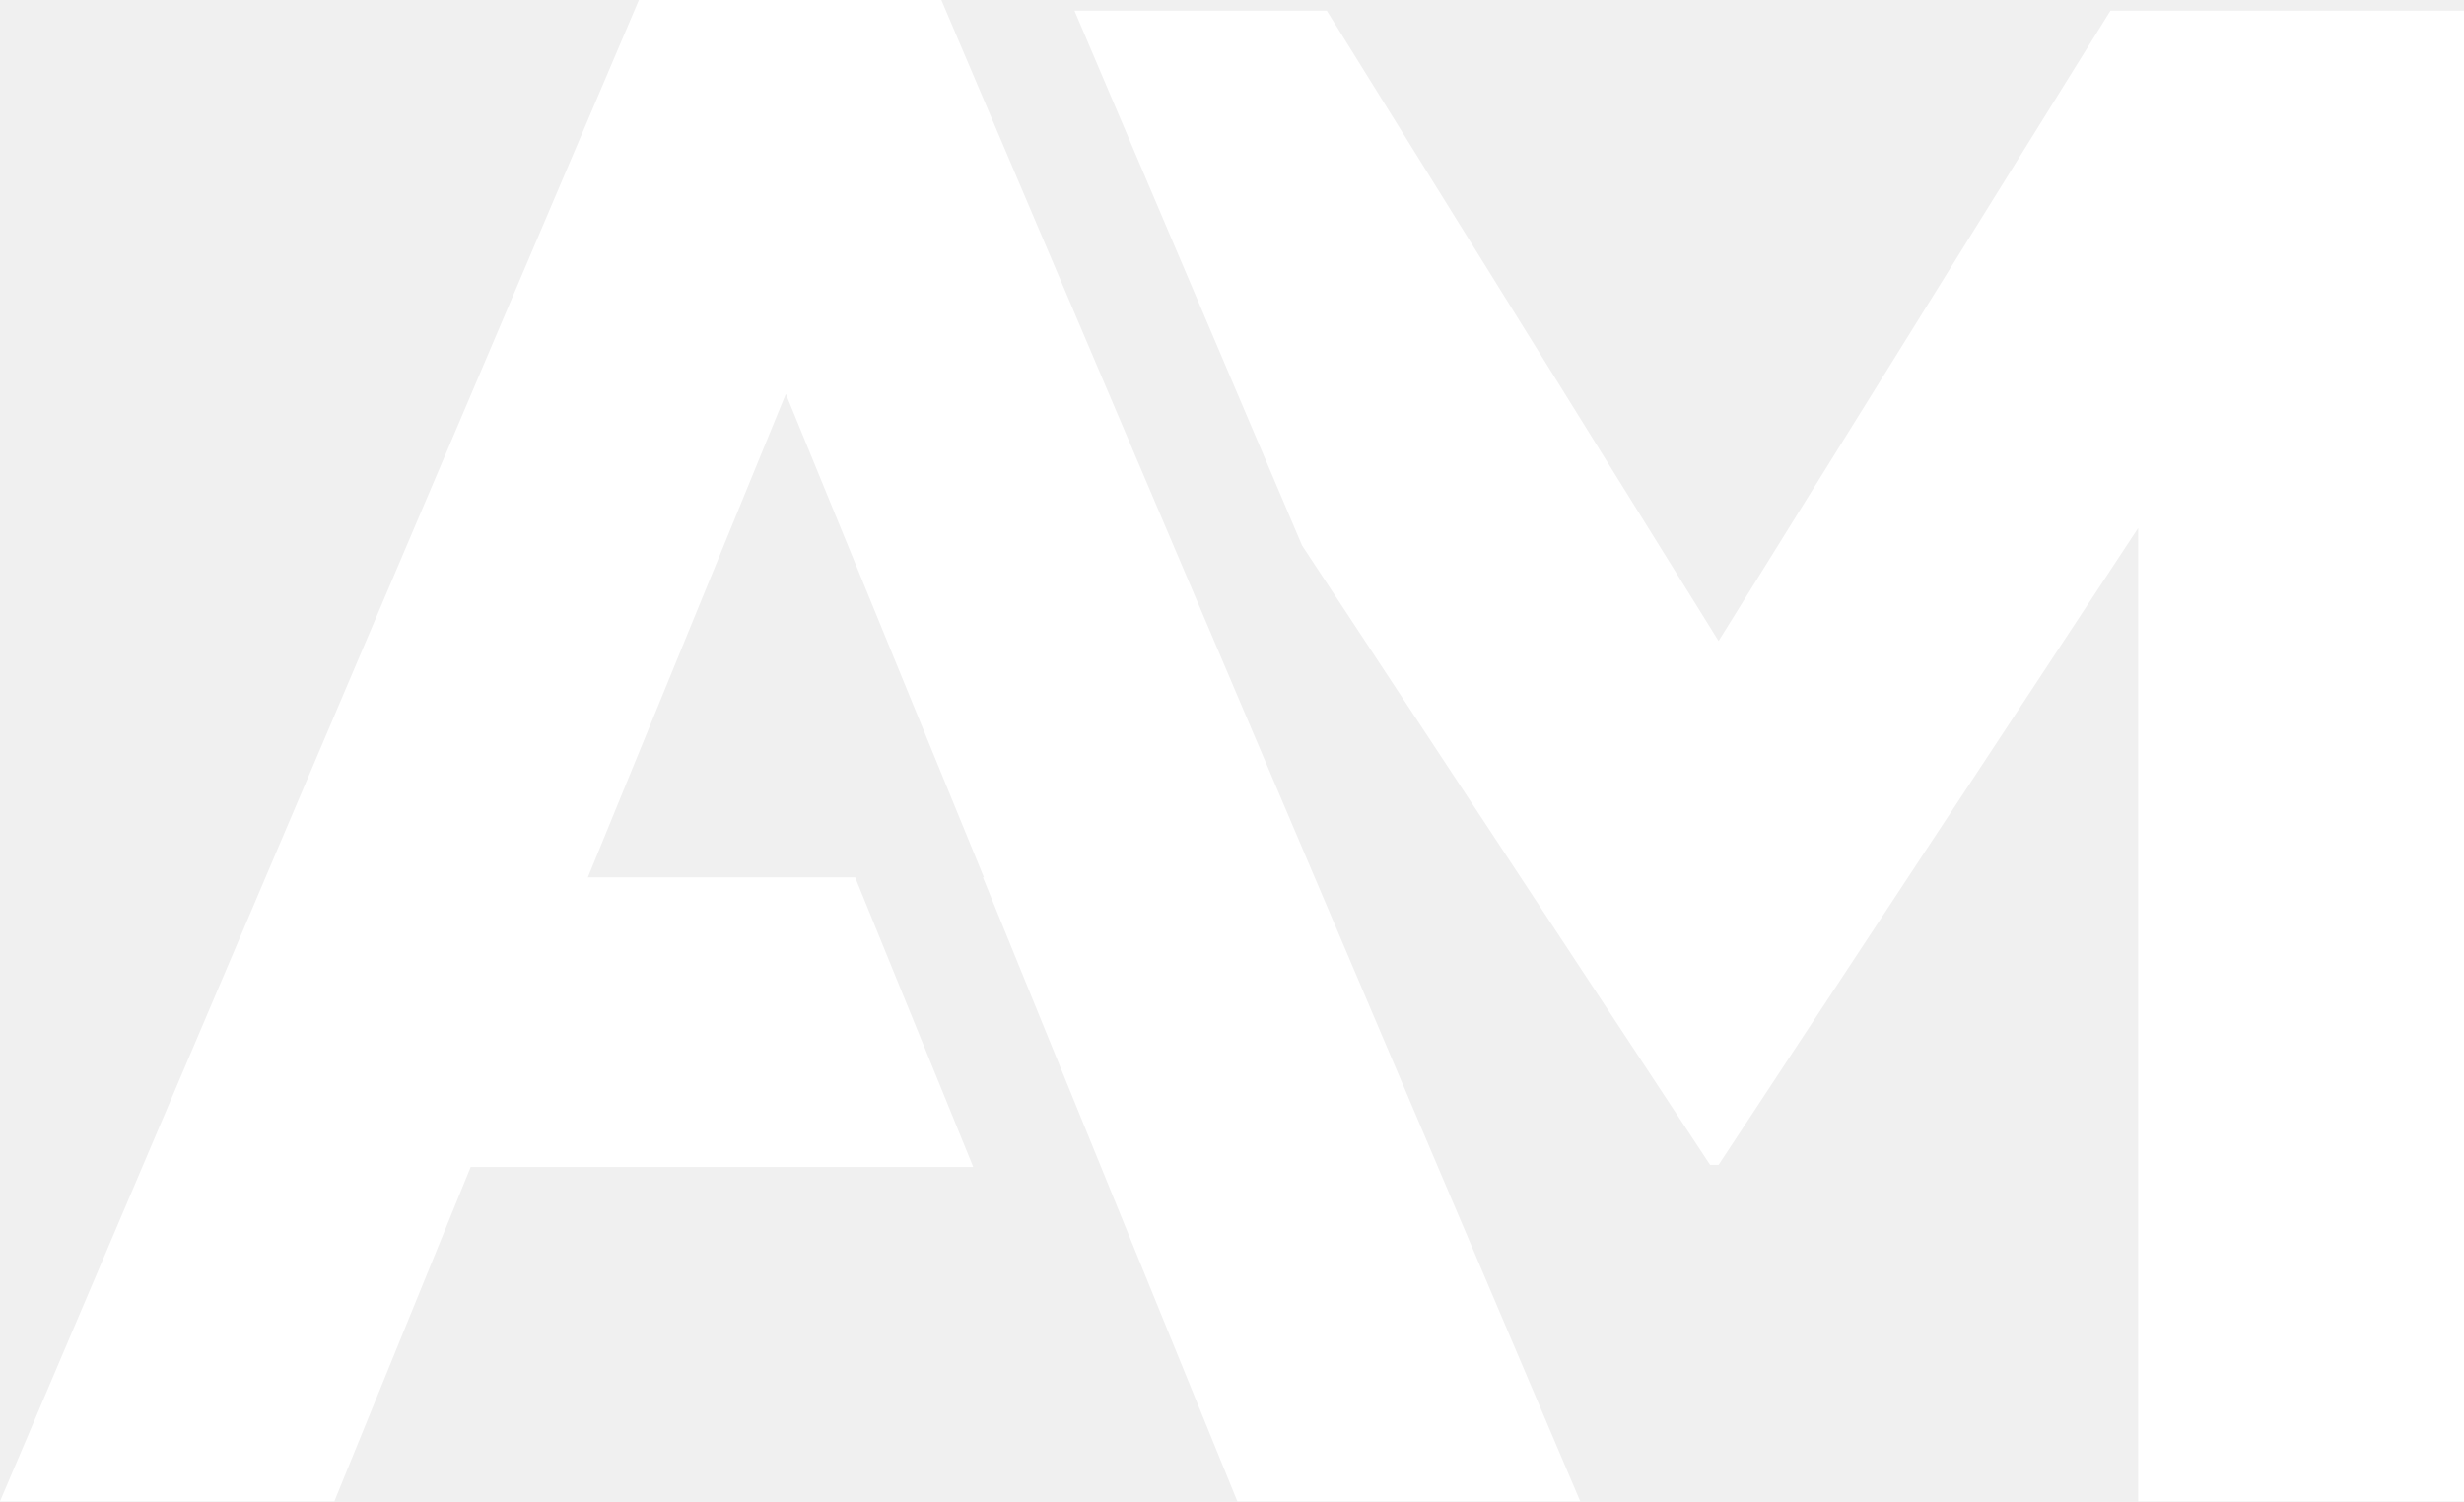
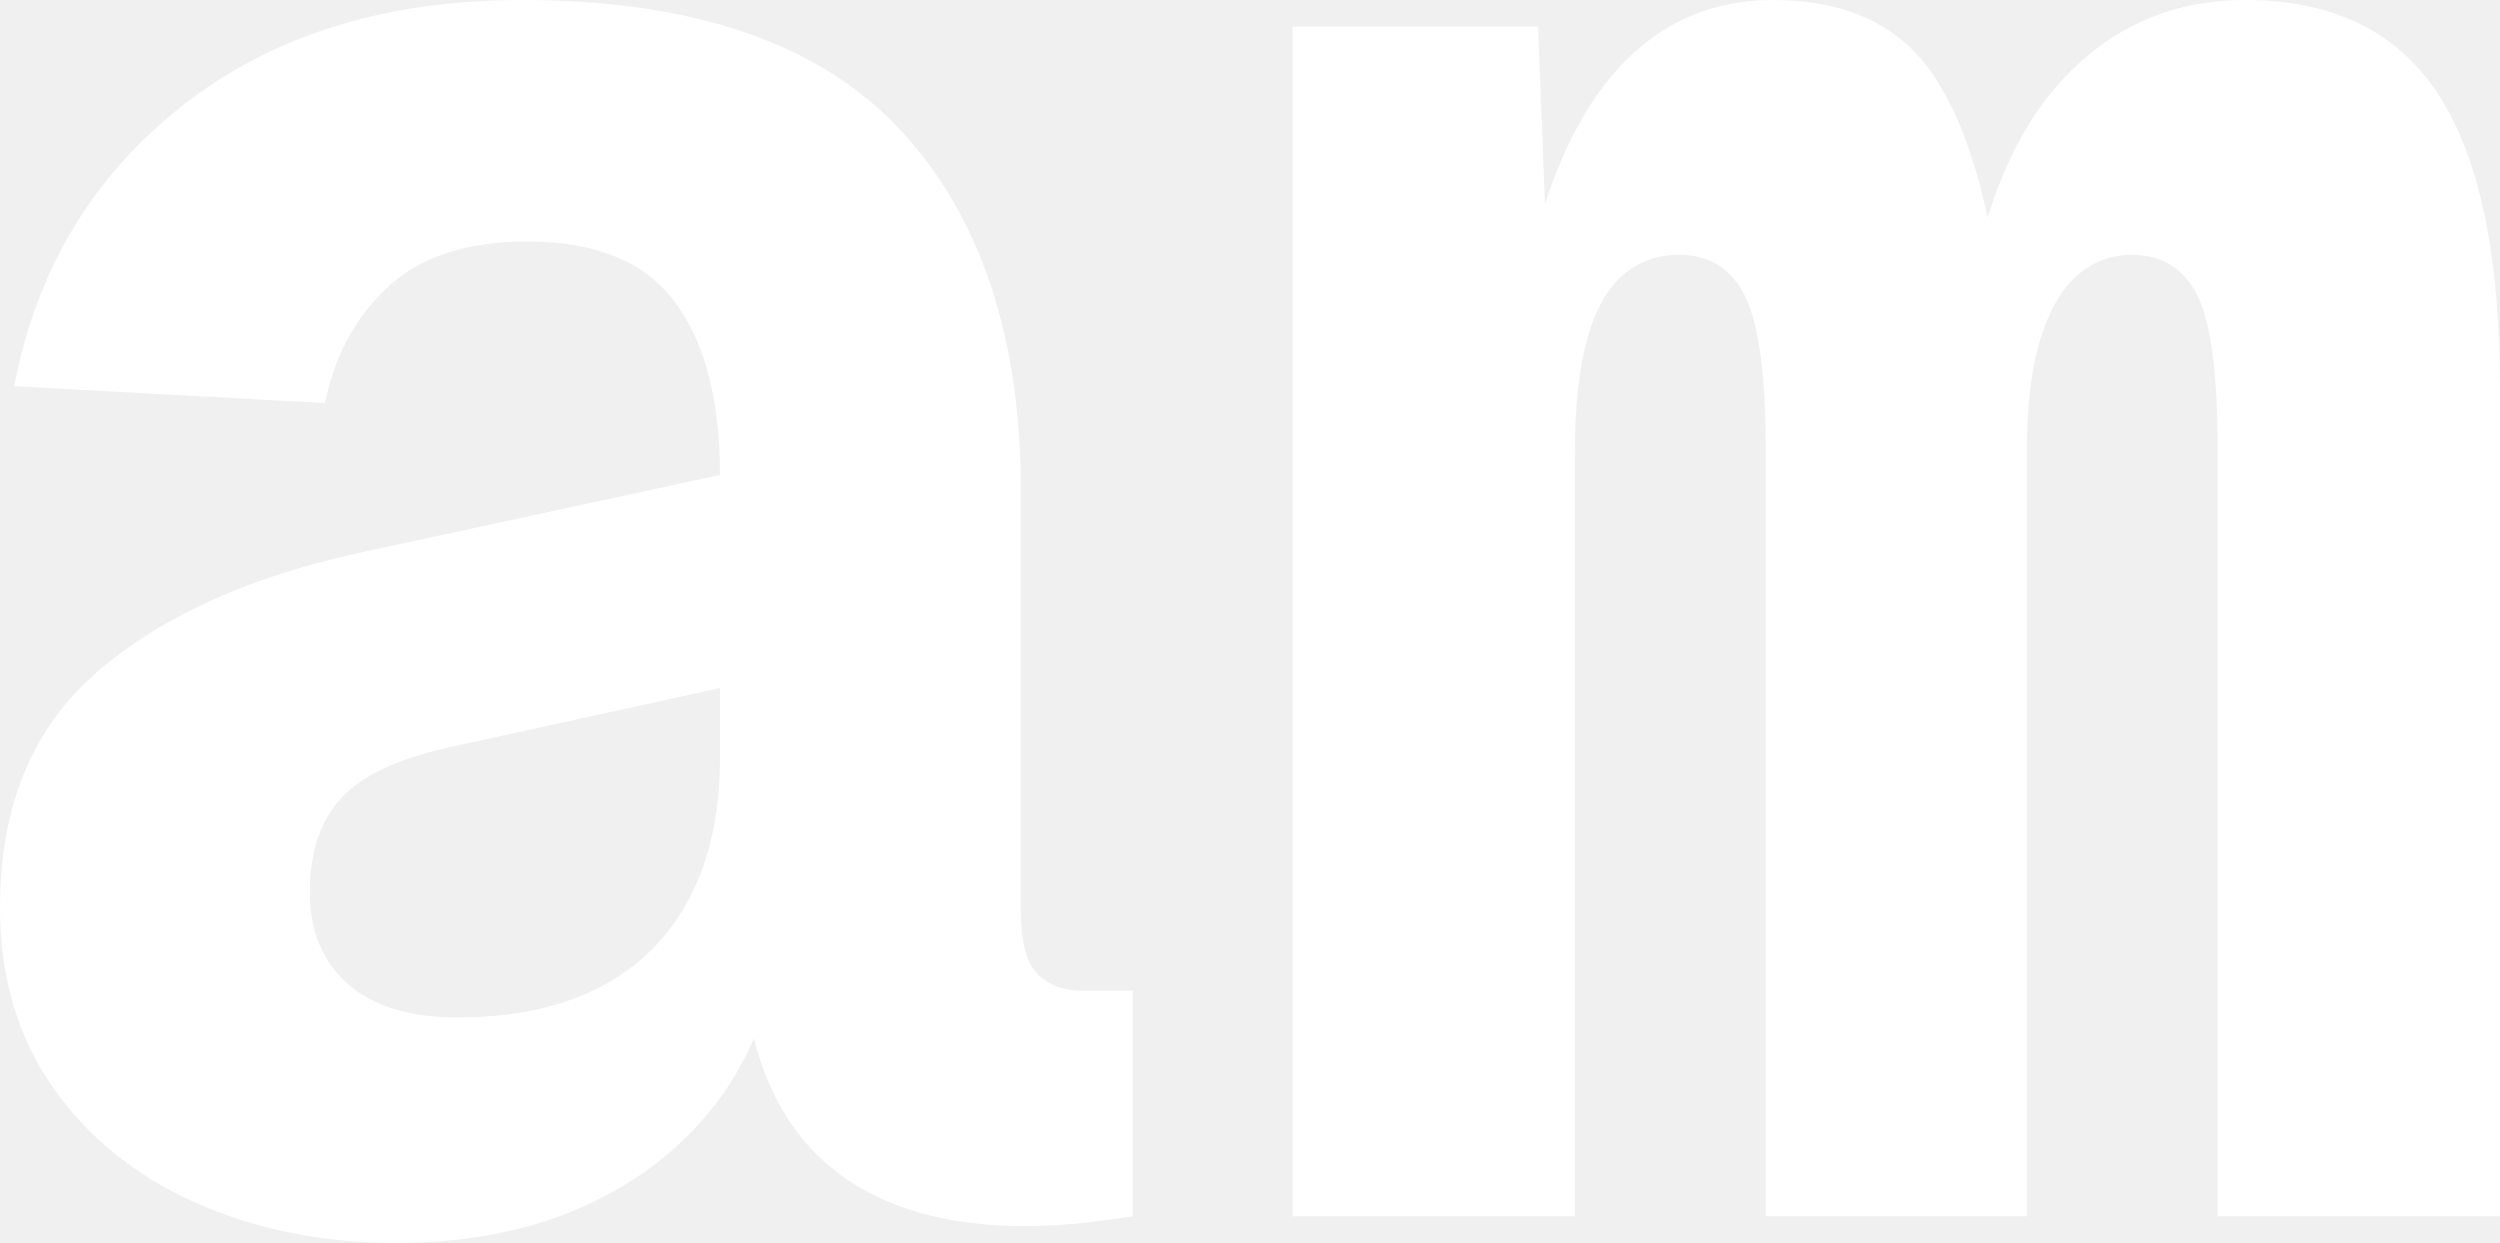
- <svg xmlns="http://www.w3.org/2000/svg" id="Layer_2" data-name="Layer 2" viewBox="0 0 2171.91 1323.42">
-   <defs>
-     <style>
-       .cls-1 {
-         fill: #fff;
-       }
-     </style>
-   </defs>
-   <g id="Layer_1-2" data-name="Layer 1">
-     <g>
-       <polygon class="cls-1" points="1860.29 9.37 1514.86 565.02 1169.48 9.37 947.07 9.37 1147.69 480.8 1507.37 1026.82 1514.86 1026.82 1884.68 465.52 1884.68 1323.42 2171.91 1323.42 2171.91 9.37 1860.29 9.37" />
-       <polygon class="cls-1" points="563.15 0 0 1323.42 294.71 1323.42 414.88 1028.7 857.88 1028.7 753.79 773.4 518.95 773.4 518.14 773.4 692.68 347.27 867.28 773.4 866.42 773.4 970.52 1028.7 970.54 1028.7 1090.66 1323.42 1392.91 1323.42 829.76 0 563.15 0" />
-     </g>
+ <svg xmlns="http://www.w3.org/2000/svg" viewBox="0 0 1126.40 560.00" width="1126.40" height="560.00" role="img" aria-labelledby="logo-title">
+   <g transform="translate(-45.60 548.00)">
+     <path d="M224 12Q174.6 12 134 -6Q93.4 -24 69.5 -58Q45.6 -92 45.6 -139.2Q45.6 -207.2 89.1 -245Q132.6 -282.8 208.8 -299.2L370 -334Q370 -384.6 349.7 -411.9Q329.4 -439.2 283.2 -439.2Q242.6 -439.2 220.6 -418.9Q198.6 -398.6 192 -366.4L52 -374Q67 -452.6 127.7 -500.3Q188.4 -548 280.8 -548Q396.6 -548 451.1 -489.6Q505.6 -431.2 505.6 -326V-137.2Q505.6 -116.8 513 -109.2Q520.4 -101.6 534 -101.6H556V0Q550 1 536.1 2.7Q522.2 4.4 507.2 4.4Q467.2 4.4 439.2 -9.6Q411.2 -23.6 396.5 -50.8Q381.8 -78 380.2 -116.4H395Q390.4 -80 368.1 -50.7Q345.8 -21.4 309.1 -4.7Q272.4 12 224 12ZM251.8 -89.6Q289.6 -89.6 316 -103.3Q342.4 -117 356.2 -143.3Q370 -169.6 370 -206.4V-238L251.2 -212Q214.6 -204.4 199.9 -189Q185.2 -173.6 185.2 -146Q185.2 -119.8 202.3 -104.7Q219.4 -89.6 251.8 -89.6Z M628 0V-536H738.6L743.4 -412.6L731.6 -415.8Q744.2 -482 772.8 -515Q801.4 -548 844.4 -548Q893.8 -548 916.6 -514.3Q939.4 -480.6 947.2 -411.6H932.4Q943.2 -479 976.2 -513.5Q1009.2 -548 1057.2 -548Q1116.4 -548 1144.2 -505.5Q1172 -463 1172 -372.4V0H1044.8V-344.8Q1044.8 -397.2 1035.5 -415.2Q1026.2 -433.2 1006.2 -433.2Q992.4 -433.2 981.8 -424.2Q971.2 -415.2 965 -395.5Q958.8 -375.8 958.8 -344V0H841.2V-344.8Q841.2 -394.8 832.1 -414Q823 -433.2 802 -433.2Q787.6 -433.2 777 -424.2Q766.4 -415.2 760.8 -395.5Q755.2 -375.8 755.2 -344V0Z" fill="#ffffff" />
  </g>
</svg>
